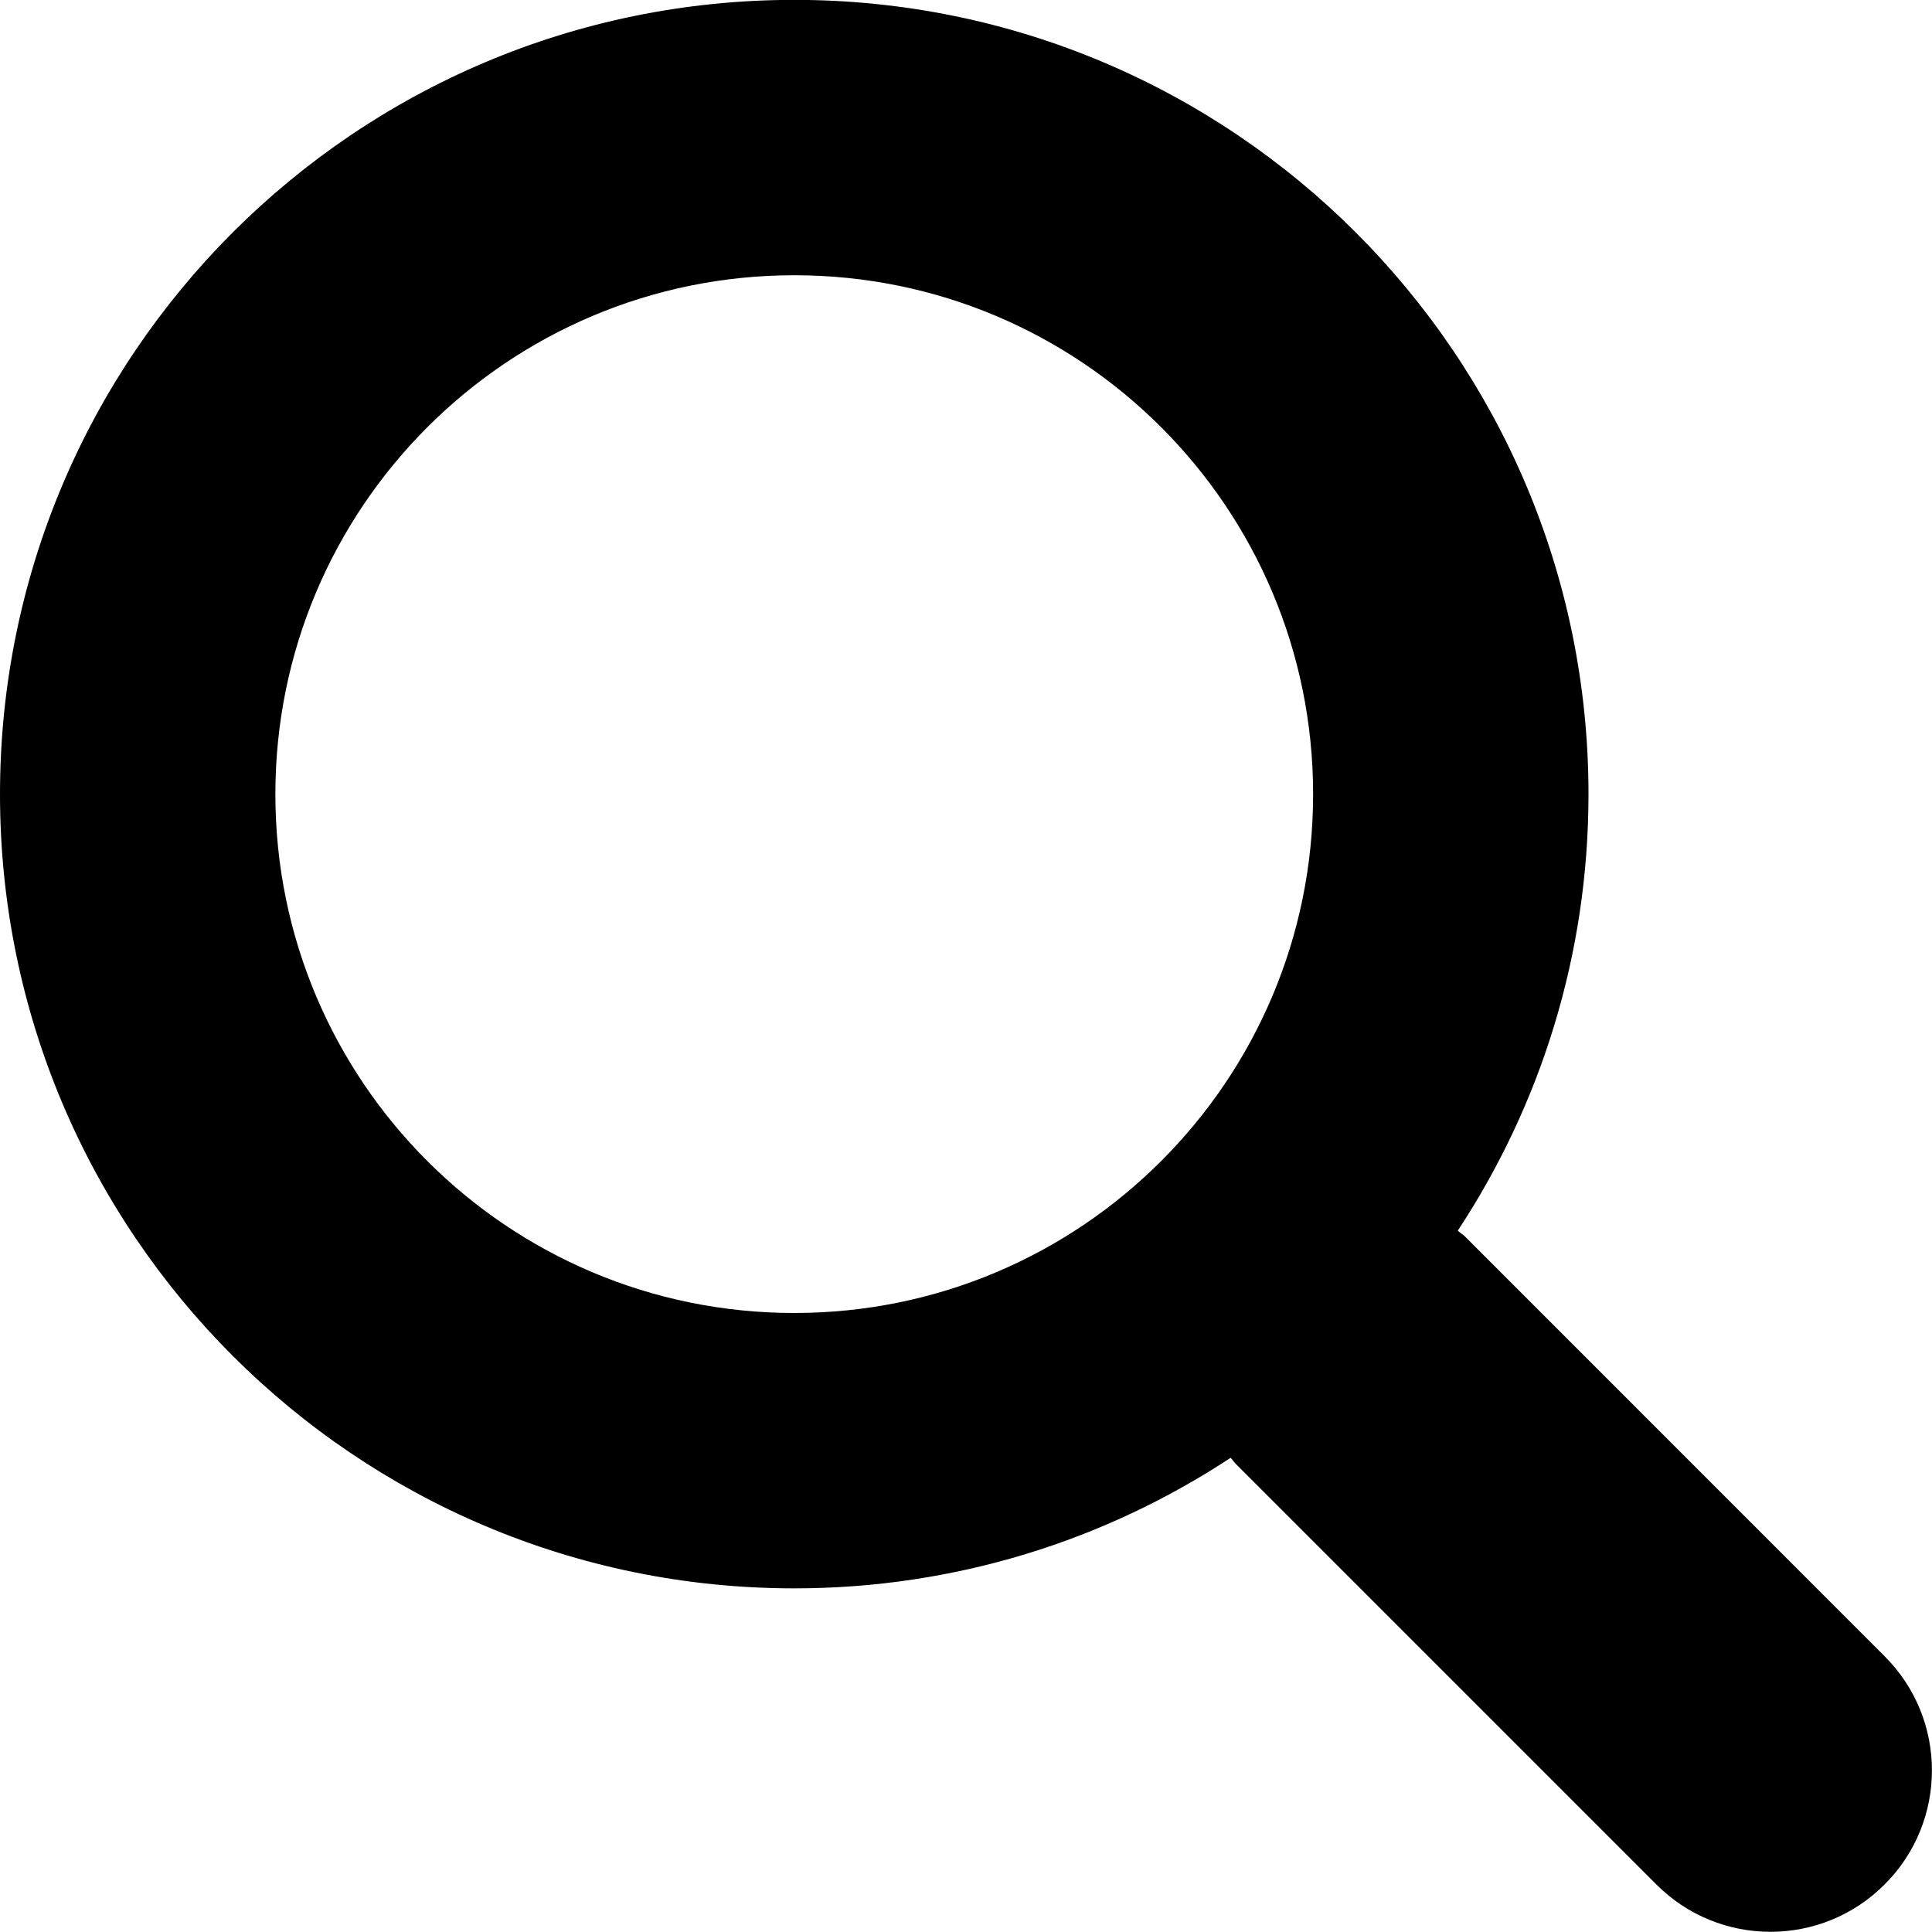
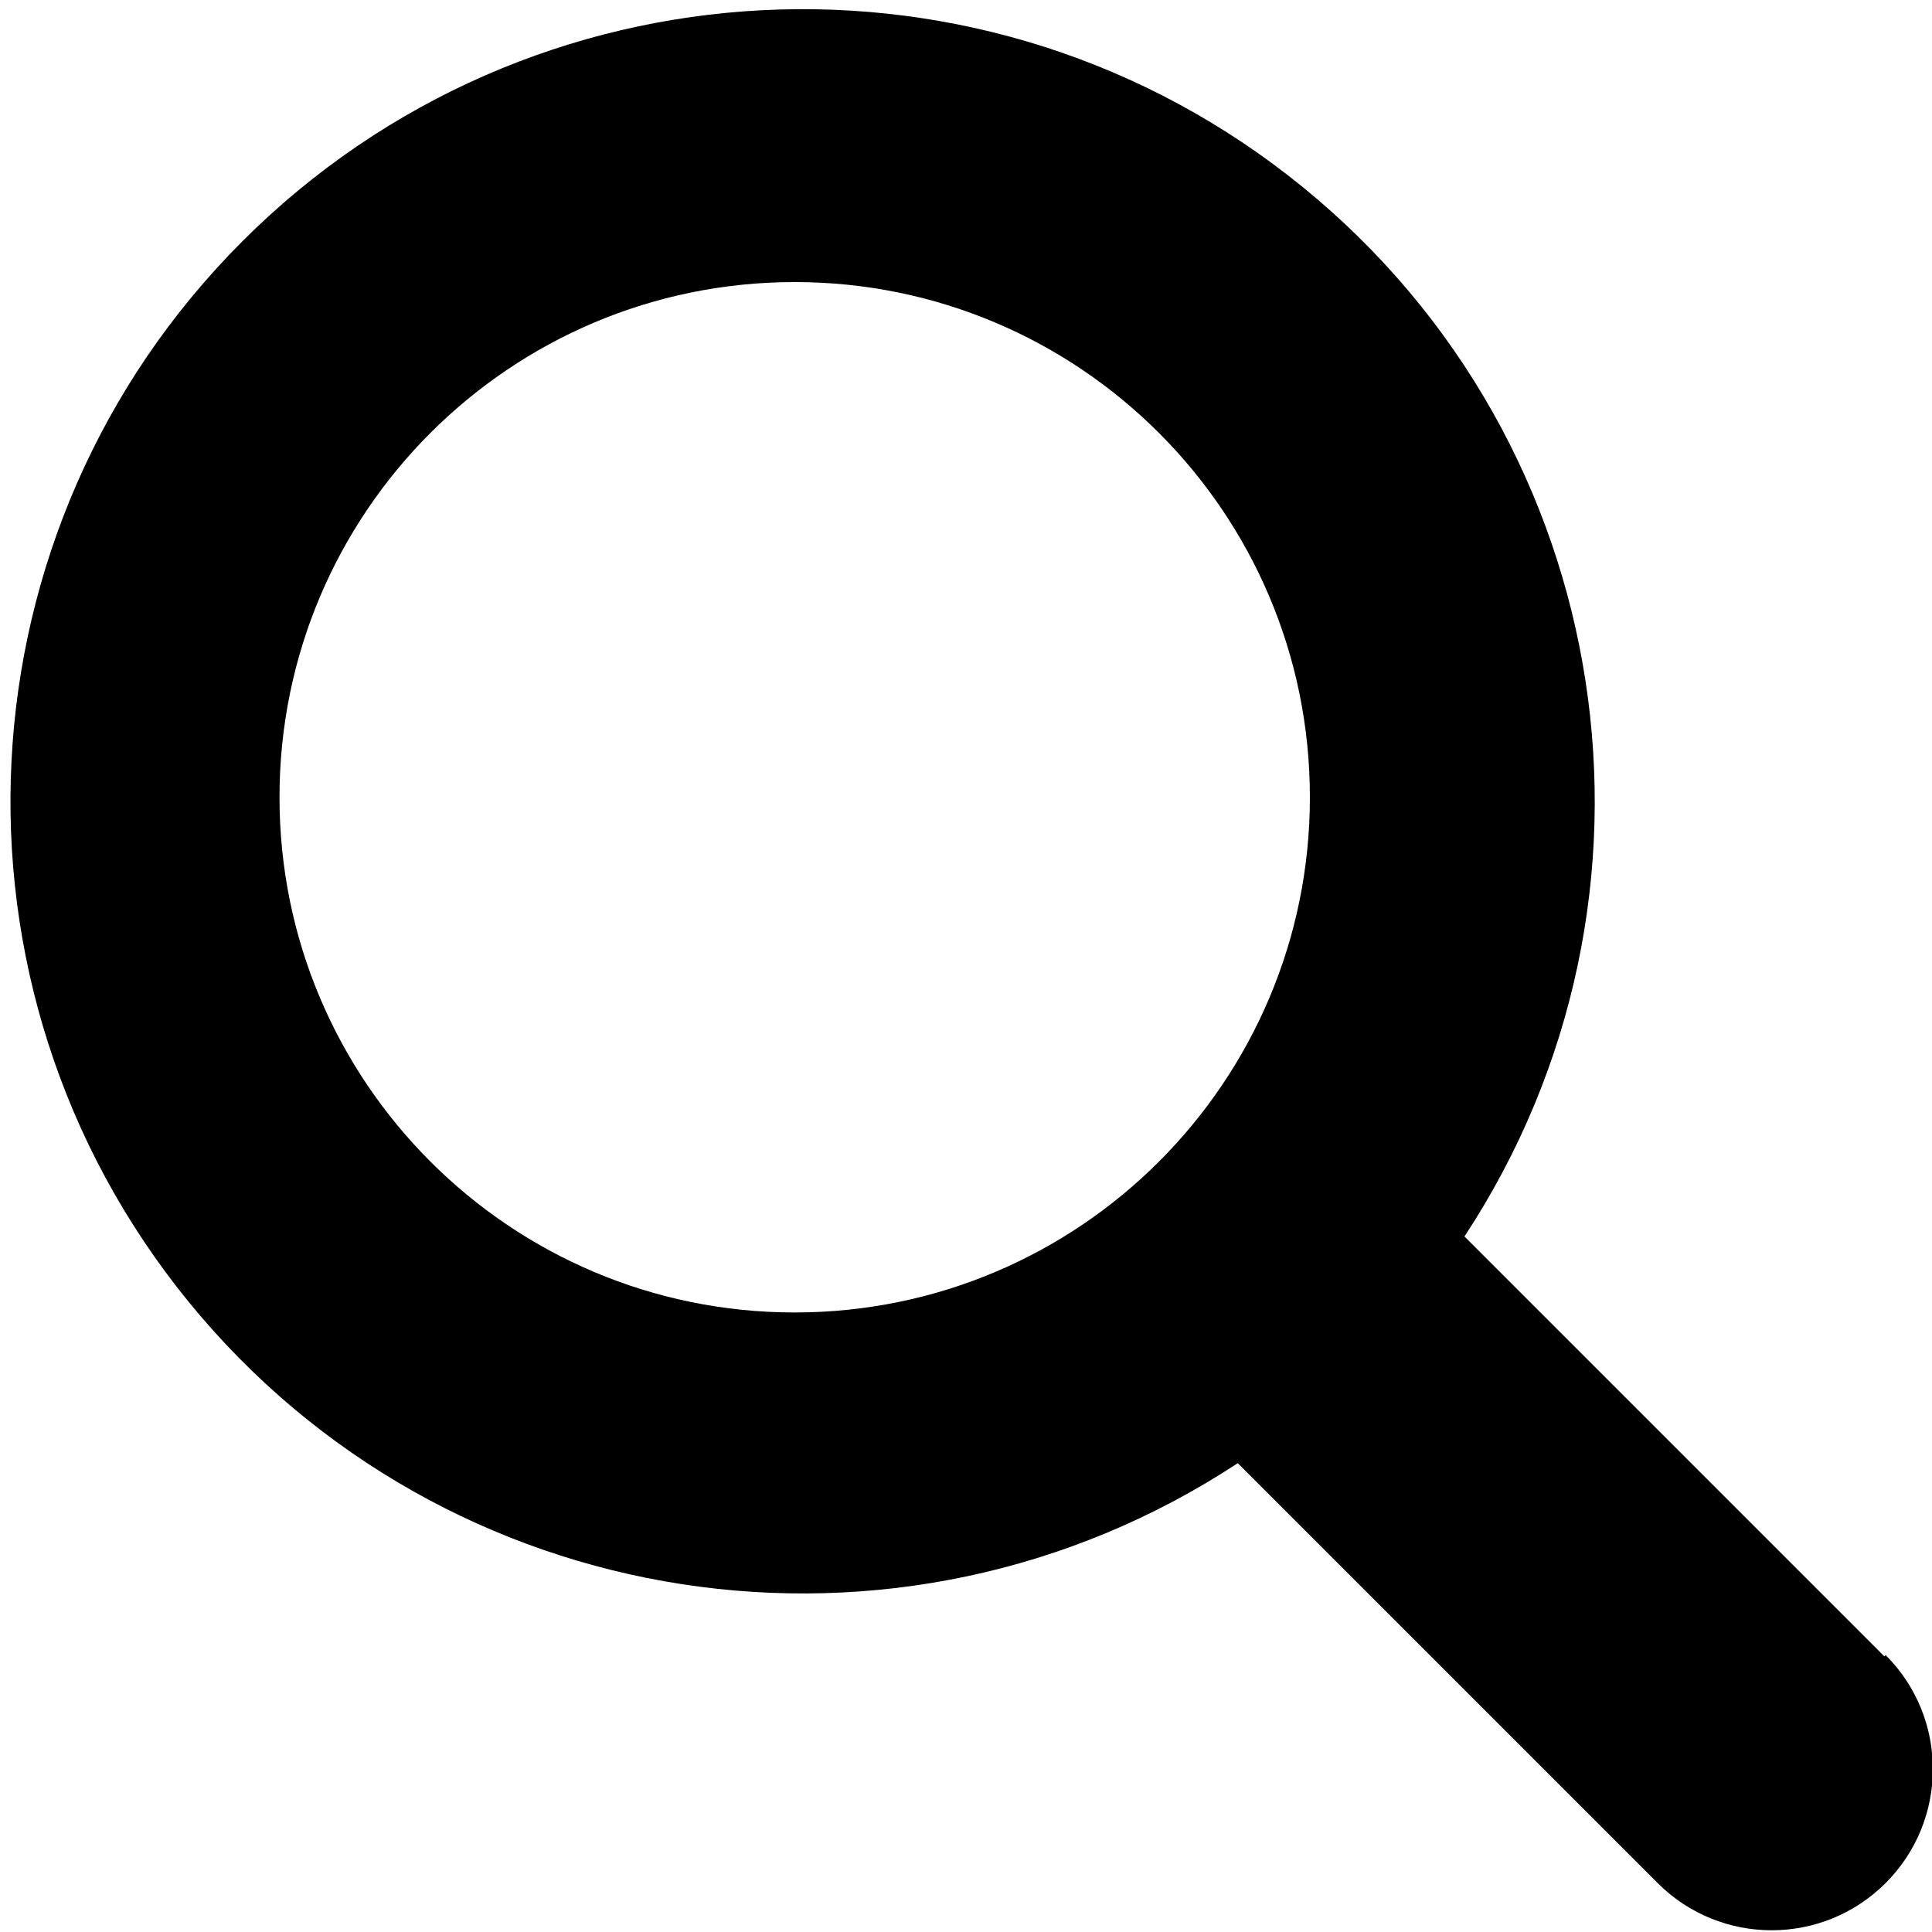
- <svg xmlns="http://www.w3.org/2000/svg" width="15px" height="15px">
-   <path fill-rule="evenodd" fill="currentColor" d="M14.632,12.859 L11.374,9.600 C11.356,9.583 11.336,9.571 11.318,9.555 C11.959,8.582 12.333,7.418 12.333,6.166 C12.333,2.760 9.572,-0.001 6.167,-0.001 C2.761,-0.001 -0.000,2.760 -0.000,6.166 C-0.000,9.572 2.761,12.332 6.167,12.332 C7.419,12.332 8.583,11.958 9.555,11.318 C9.571,11.336 9.584,11.356 9.601,11.372 L12.860,14.631 C13.349,15.121 14.143,15.121 14.632,14.631 C15.122,14.142 15.122,13.348 14.632,12.859 ZM6.167,10.194 C3.941,10.194 2.138,8.391 2.138,6.166 C2.138,3.941 3.941,2.137 6.167,2.137 C8.392,2.137 10.195,3.941 10.195,6.166 C10.195,8.391 8.392,10.194 6.167,10.194 Z" />
+ <svg xmlns="http://www.w3.org/2000/svg" viewBox="0 0 15 15">
+   <path d="M14.63,12.86,11.37,9.6a.1.1,0,0,0,0,0,6.15,6.15,0,1,0-1.76,1.76.1.1,0,0,0,0,0l3.26,3.26a1.25,1.25,0,1,0,1.77-1.77ZM6.17,10.19a4,4,0,1,1,4-4A4,4,0,0,1,6.17,10.19Z" transform="translate(0 0)" fill-rule="evenodd" fill="currentColor" />
</svg>
